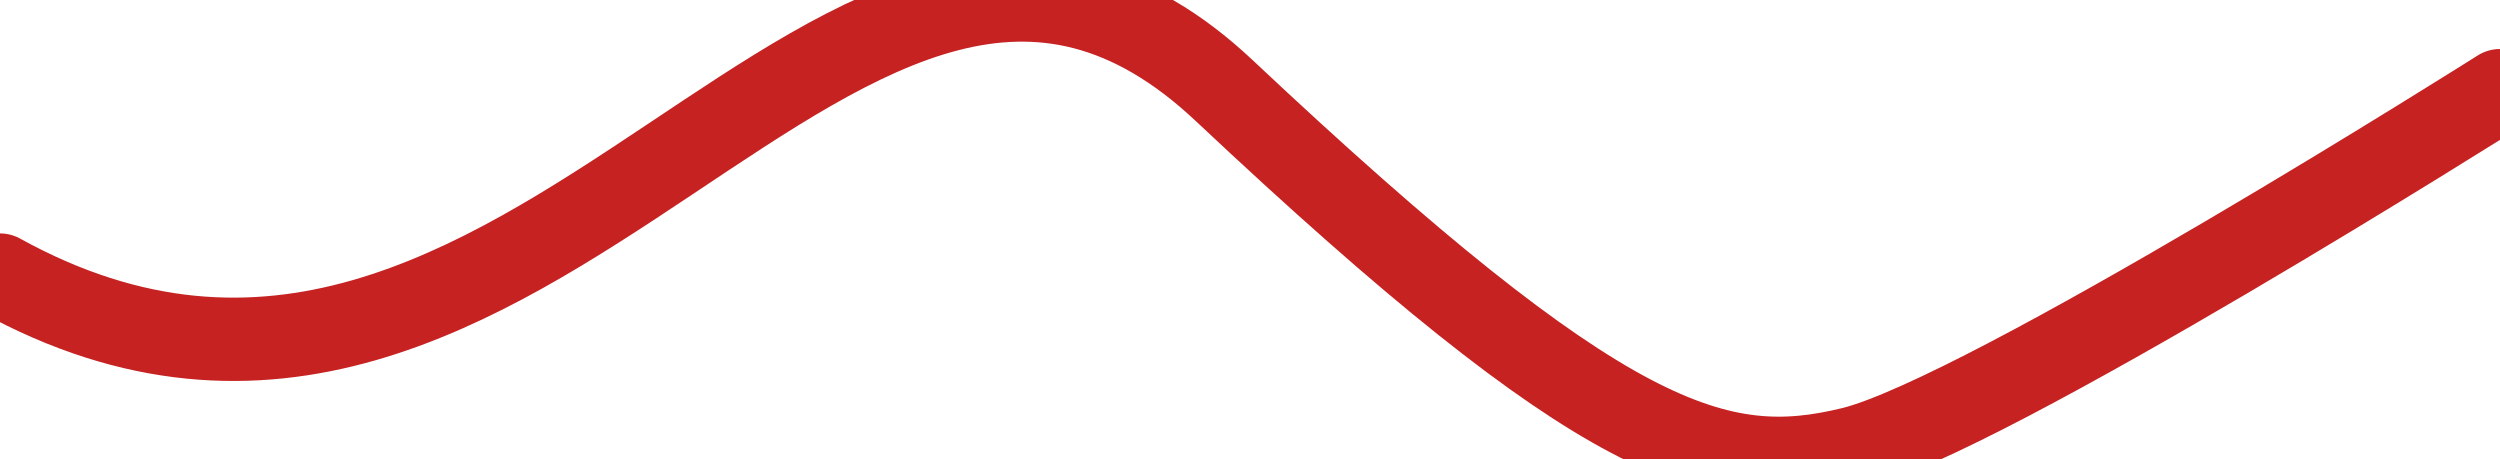
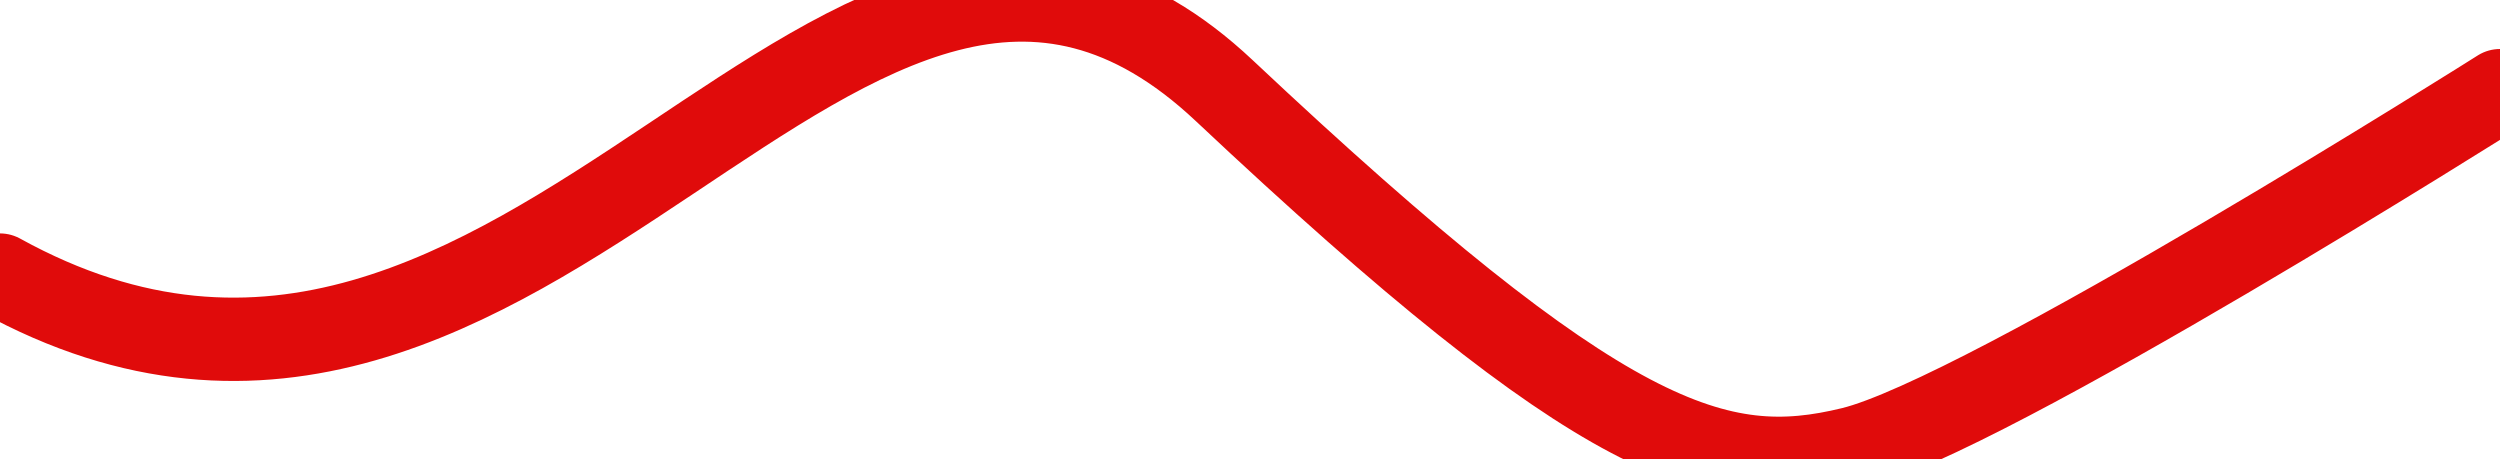
<svg xmlns="http://www.w3.org/2000/svg" width="60" height="11" viewBox="0 0 60 11" fill="none">
-   <path d="M0 6.602C12.839 13.682 20.247 -6.414 29.383 2.176C38.519 10.767 41.235 11.547 44.444 10.767C47.654 9.986 60 2.176 60 2.176" stroke="#C62222" stroke-width="2" stroke-linecap="round" />
+   <path d="M0 6.602C12.839 13.682 20.247 -6.414 29.383 2.176C38.519 10.767 41.235 11.547 44.444 10.767C47.654 9.986 60 2.176 60 2.176" stroke="#E00B0B" stroke-width="2" stroke-linecap="round" />
</svg>
